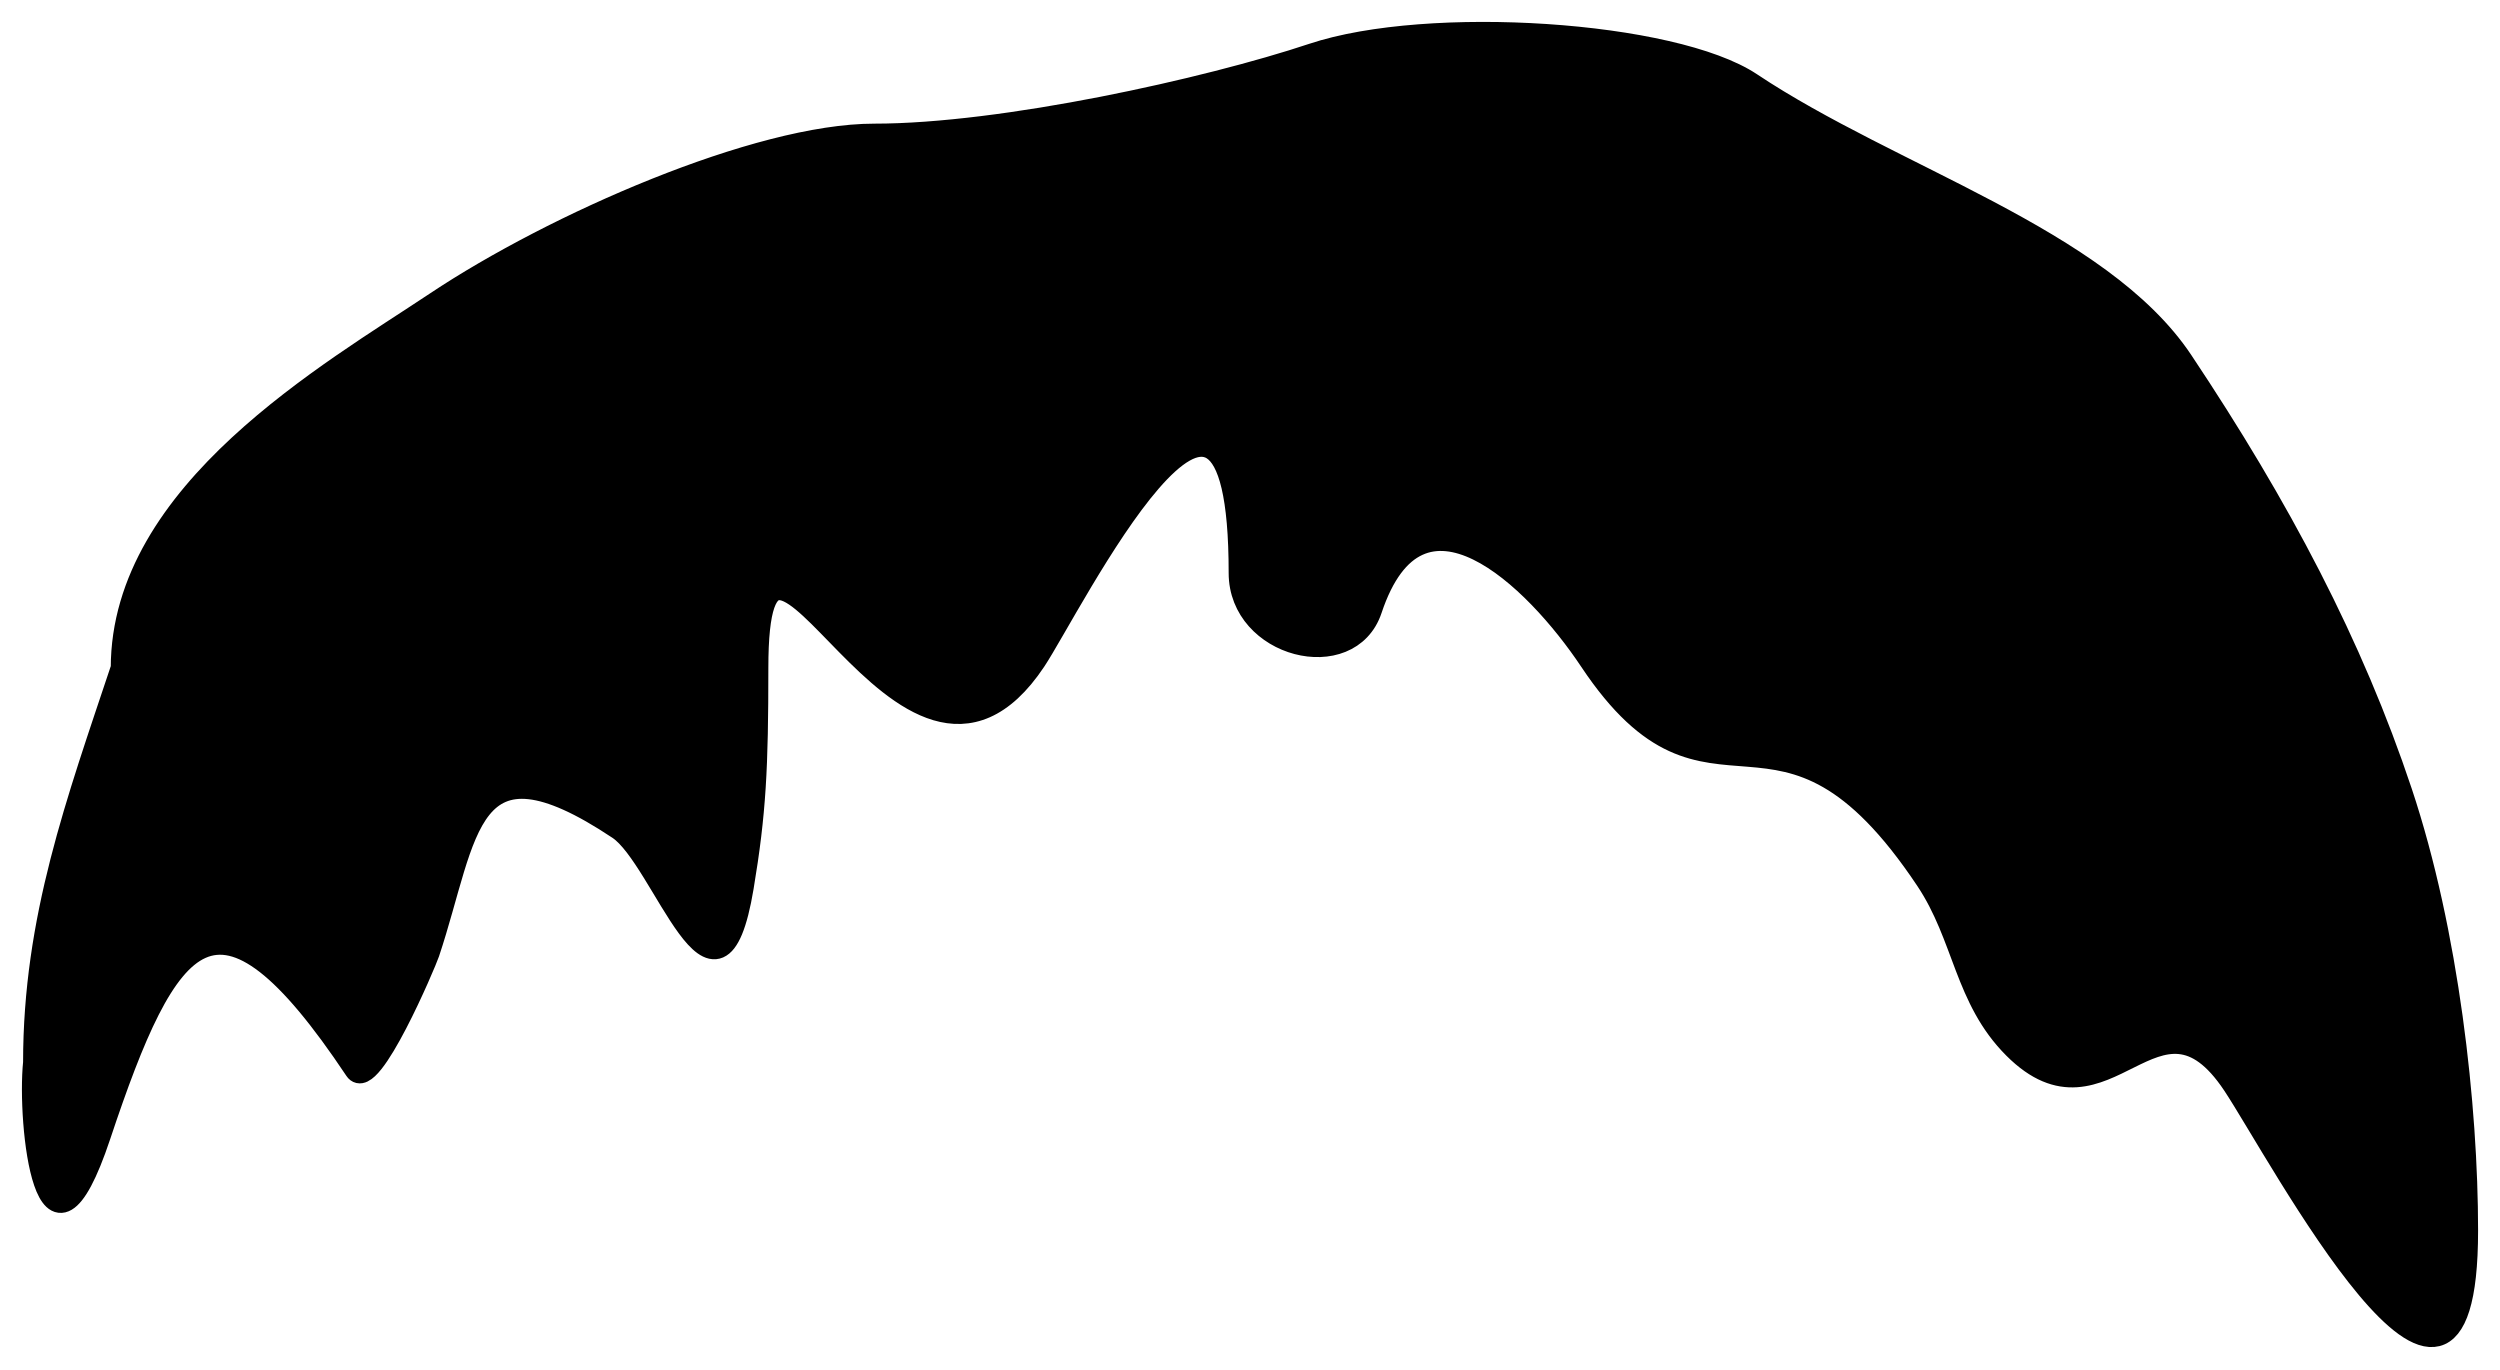
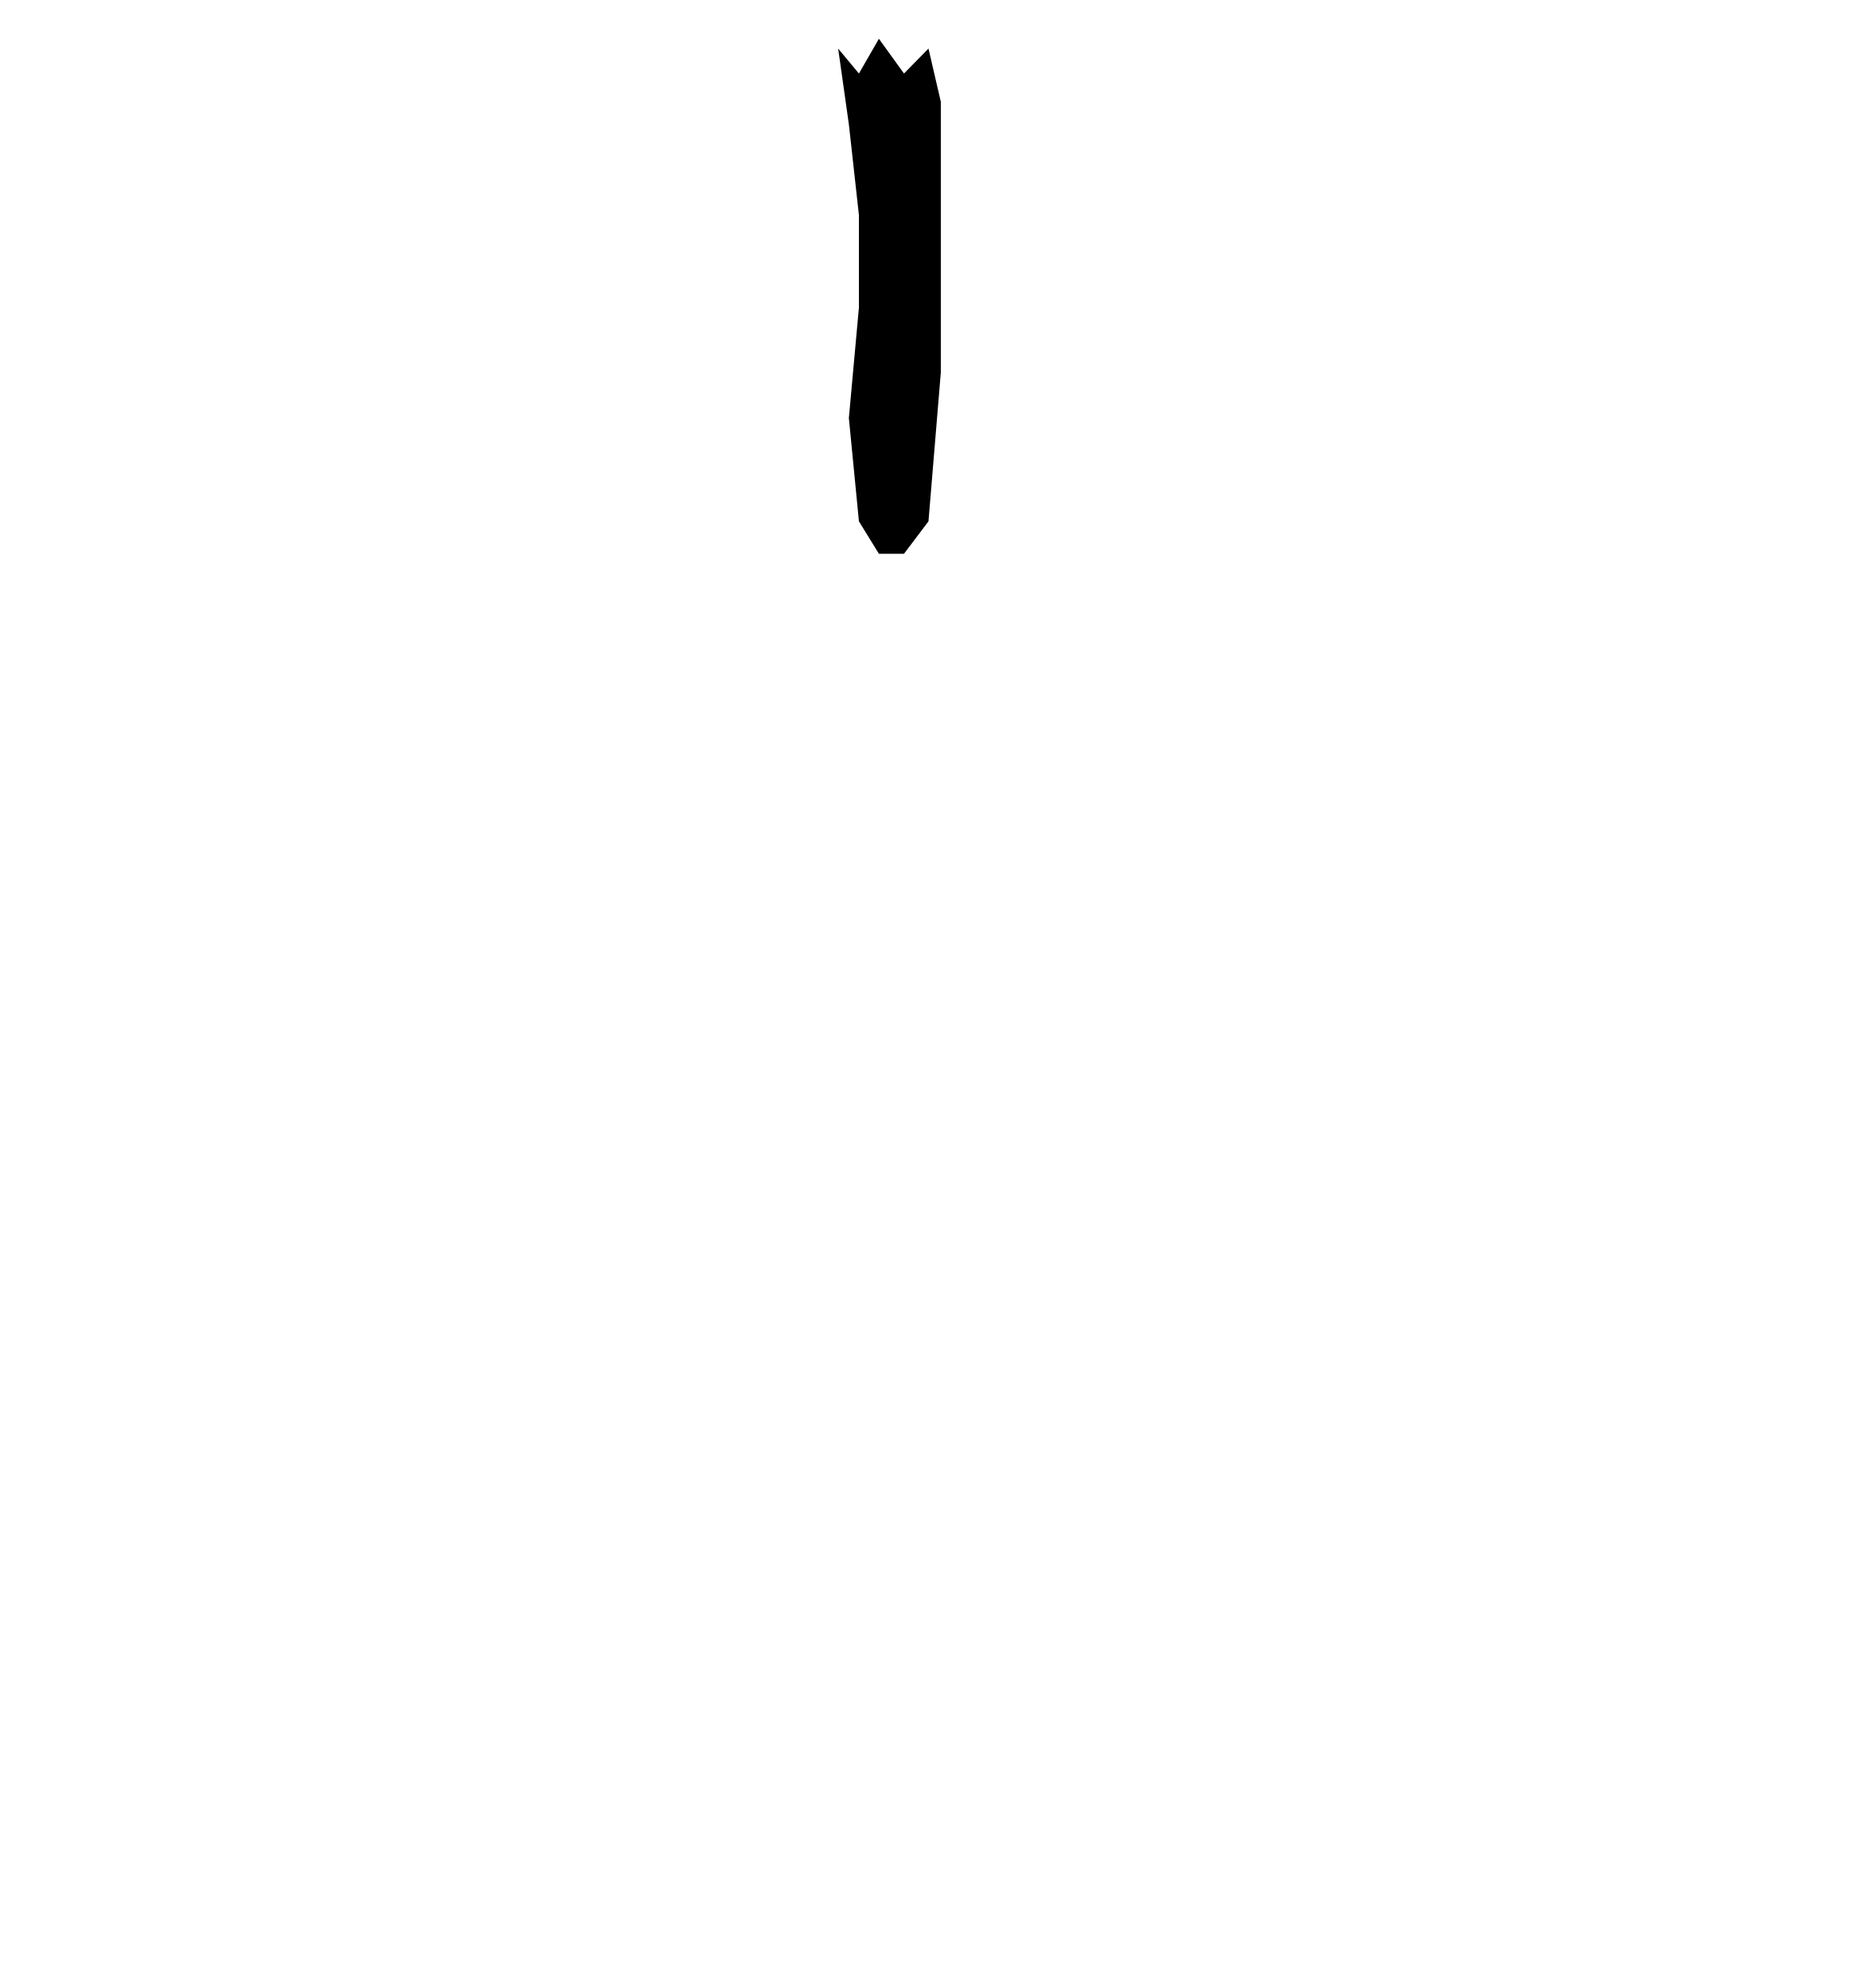
- <svg xmlns="http://www.w3.org/2000/svg" style="isolation:isolate" viewBox="143.14 209.439 114.053 62.456" width="114.053px" height="62.456px">
-   <path d=" M 144.693 257.913 C 144.693 251.349 146.647 246.053 148.693 239.913 C 148.693 231.876 158.214 226.455 163.026 223.247 C 168.423 219.649 177.716 215.58 183.026 215.58 C 188.895 215.58 198.217 213.516 203.026 211.913 C 208.309 210.153 219.484 210.885 223.026 213.247 C 229.438 217.521 238.965 220.321 242.693 225.913 C 247.15 232.598 250.457 238.871 252.693 245.58 C 254.825 251.977 255.693 259.929 255.693 265.58 C 255.693 278.353 247.097 262.019 245.026 258.913 C 241.525 253.662 239.227 261.447 235.026 257.247 C 232.777 254.998 232.767 252.191 231.026 249.58 C 224.274 239.451 221.275 247.953 215.693 239.58 C 213.156 235.774 207.888 230.663 205.693 237.247 C 204.705 240.211 199.693 238.964 199.693 235.58 C 199.693 221.501 191.969 237.167 190.36 239.58 C 184.386 248.541 177.693 228.564 177.693 239.913 C 177.693 244.456 177.594 246.511 177.026 249.913 C 175.852 256.958 173.394 248.602 171.36 247.247 C 164.361 242.581 164.497 247.501 162.693 252.913 C 162.538 253.378 160.038 259.264 159.36 258.247 C 153.023 248.742 150.805 251.911 147.693 261.247 C 145.259 268.55 144.408 260.698 144.693 257.913 Z " id="Path" fill="rgb(0,0,0)" vector-effect="non-scaling-stroke" stroke-width="1" stroke="rgb(0,0,0)" stroke-linejoin="miter" stroke-linecap="square" stroke-miterlimit="3" />
+ <svg xmlns="http://www.w3.org/2000/svg" width="748" height="801" viewBox="0 0 748 801">
+   <g id="Hair2" transform="translate(-699 -31)">
+     <rect id="Rectangle_16" data-name="Rectangle 16" width="748" height="801" transform="translate(699 31)" fill="none" opacity="0" />
+     <path id="Haar3" d="M1045.037,241.053l8.051,13.075h10.106l9.864-13.075,4.97-59.962V72l-4.97-21.428-9.864,10.052L1053.087,46.62l-8.051,14.007-8.365-10.052,4.312,30.515,4.054,36.6v37.2l-4.054,44.554Z" />
+   </g>
</svg>
